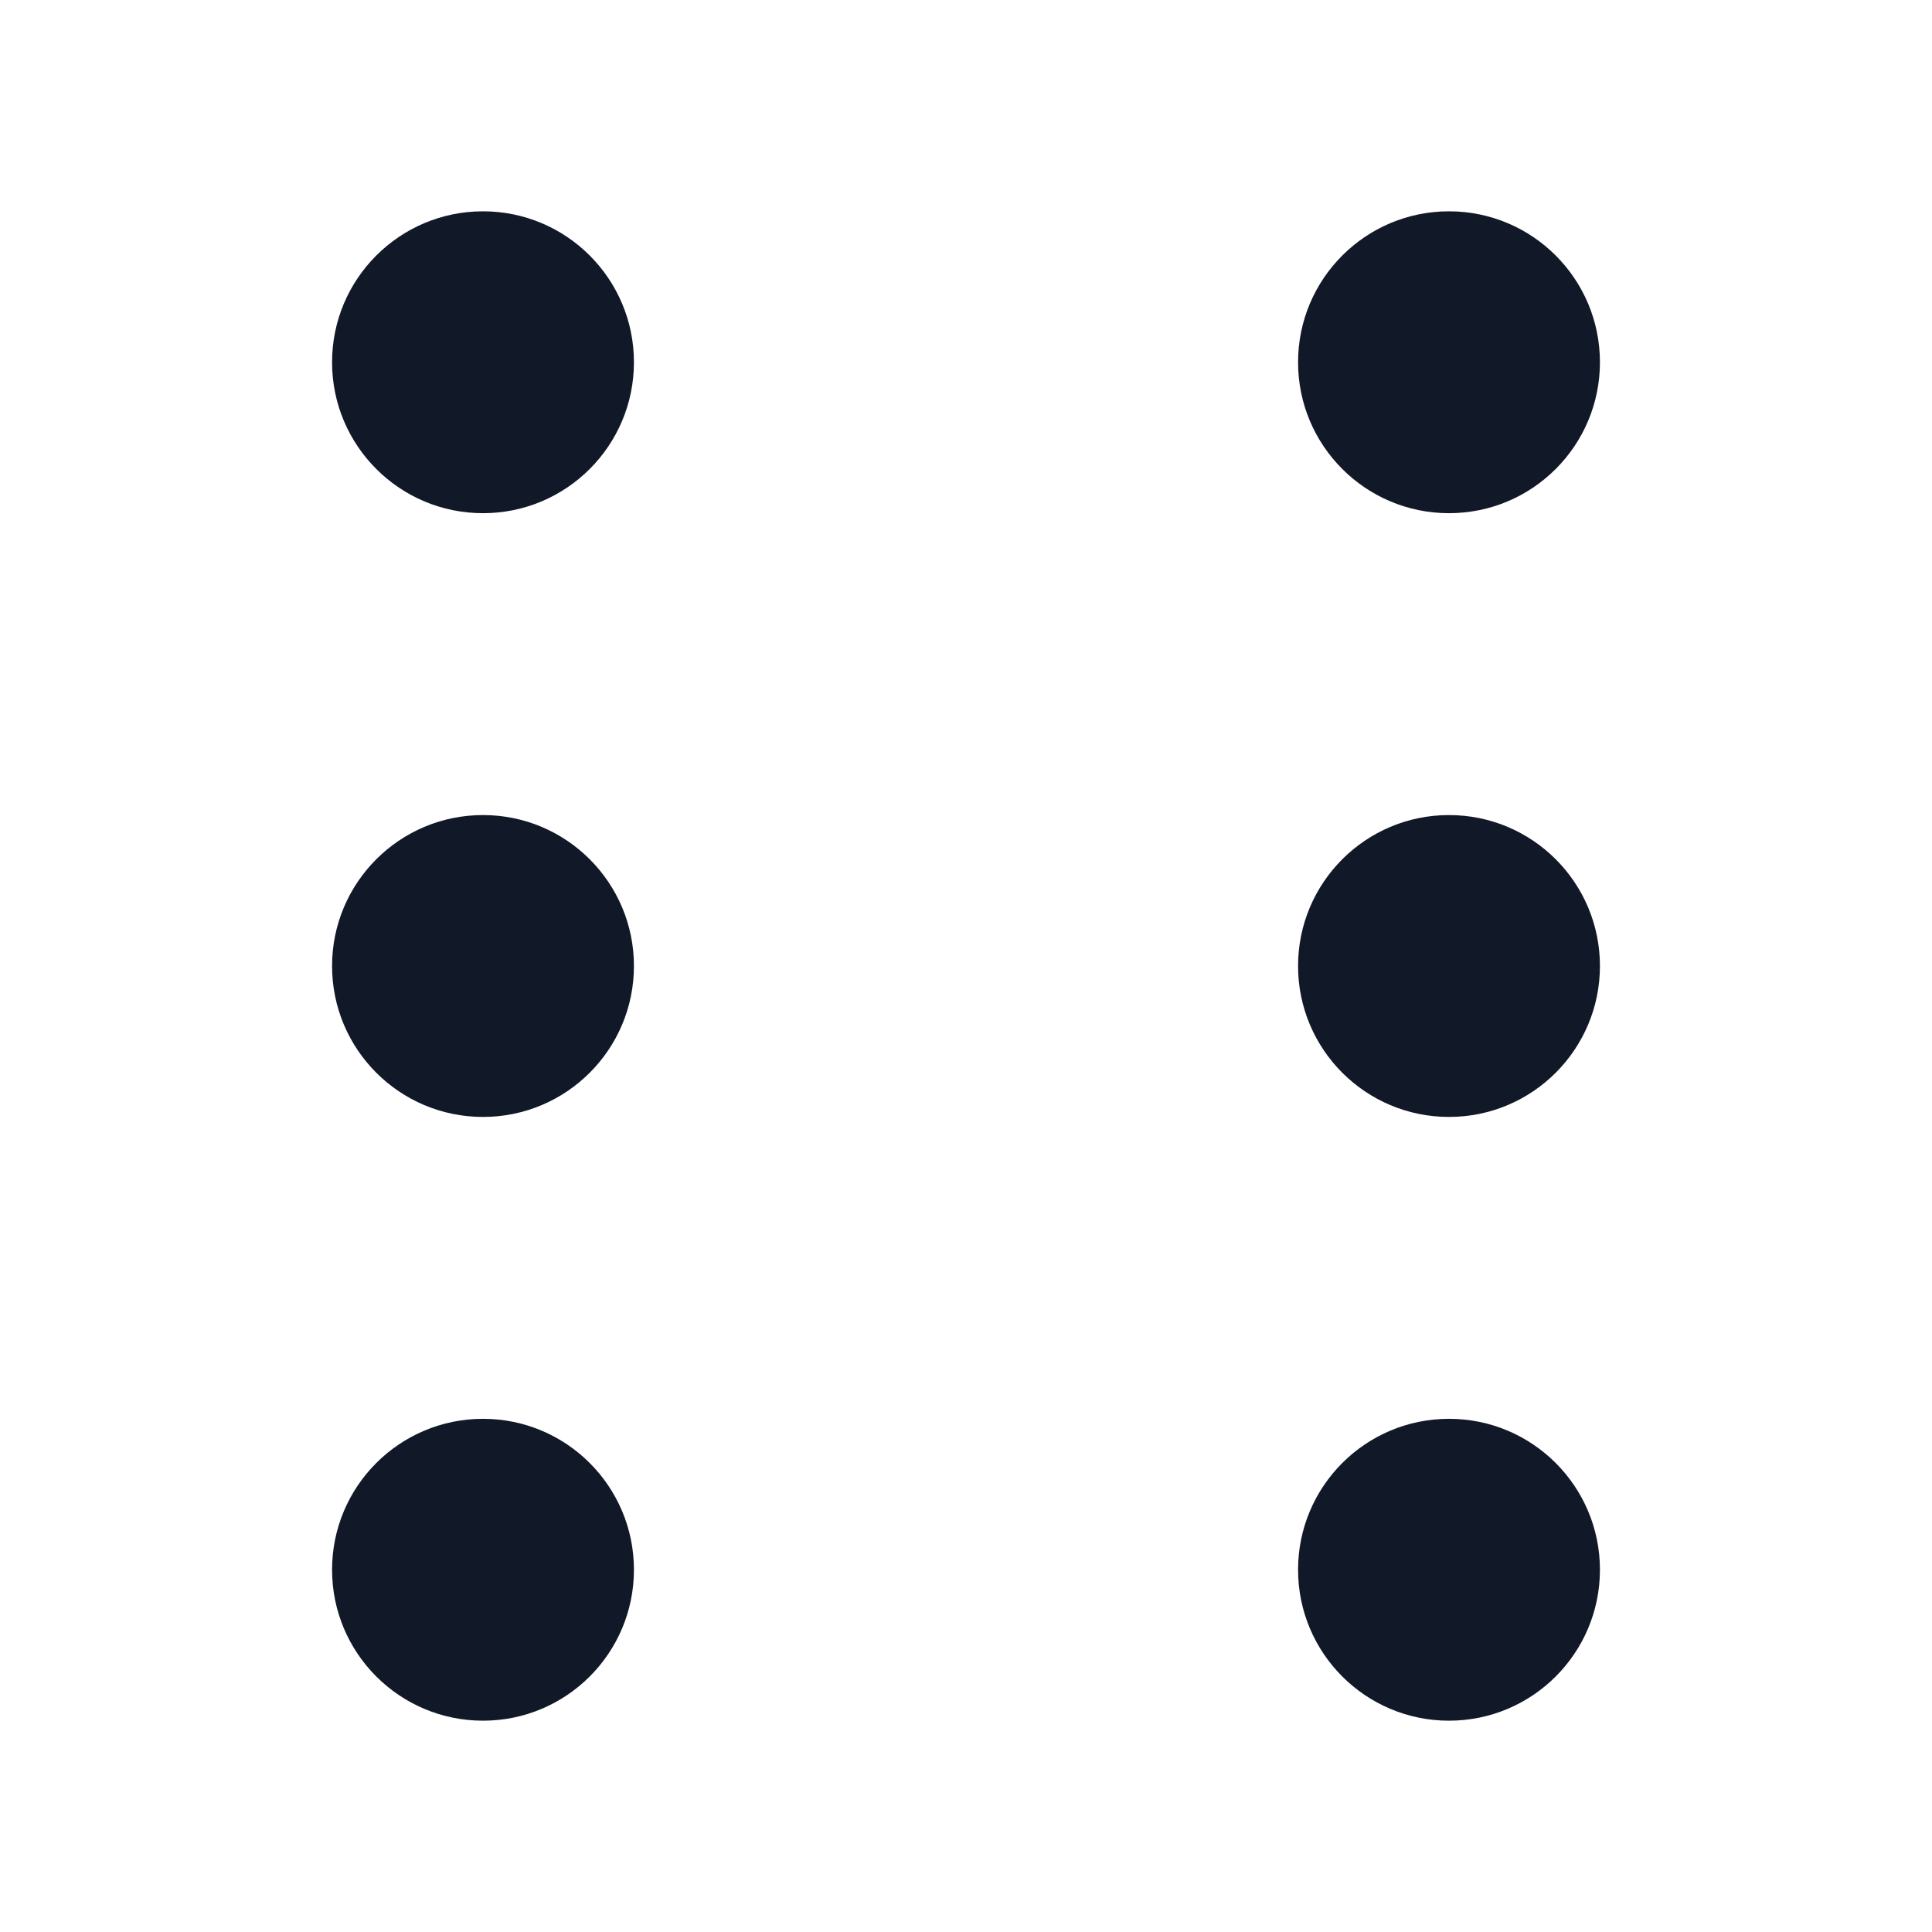
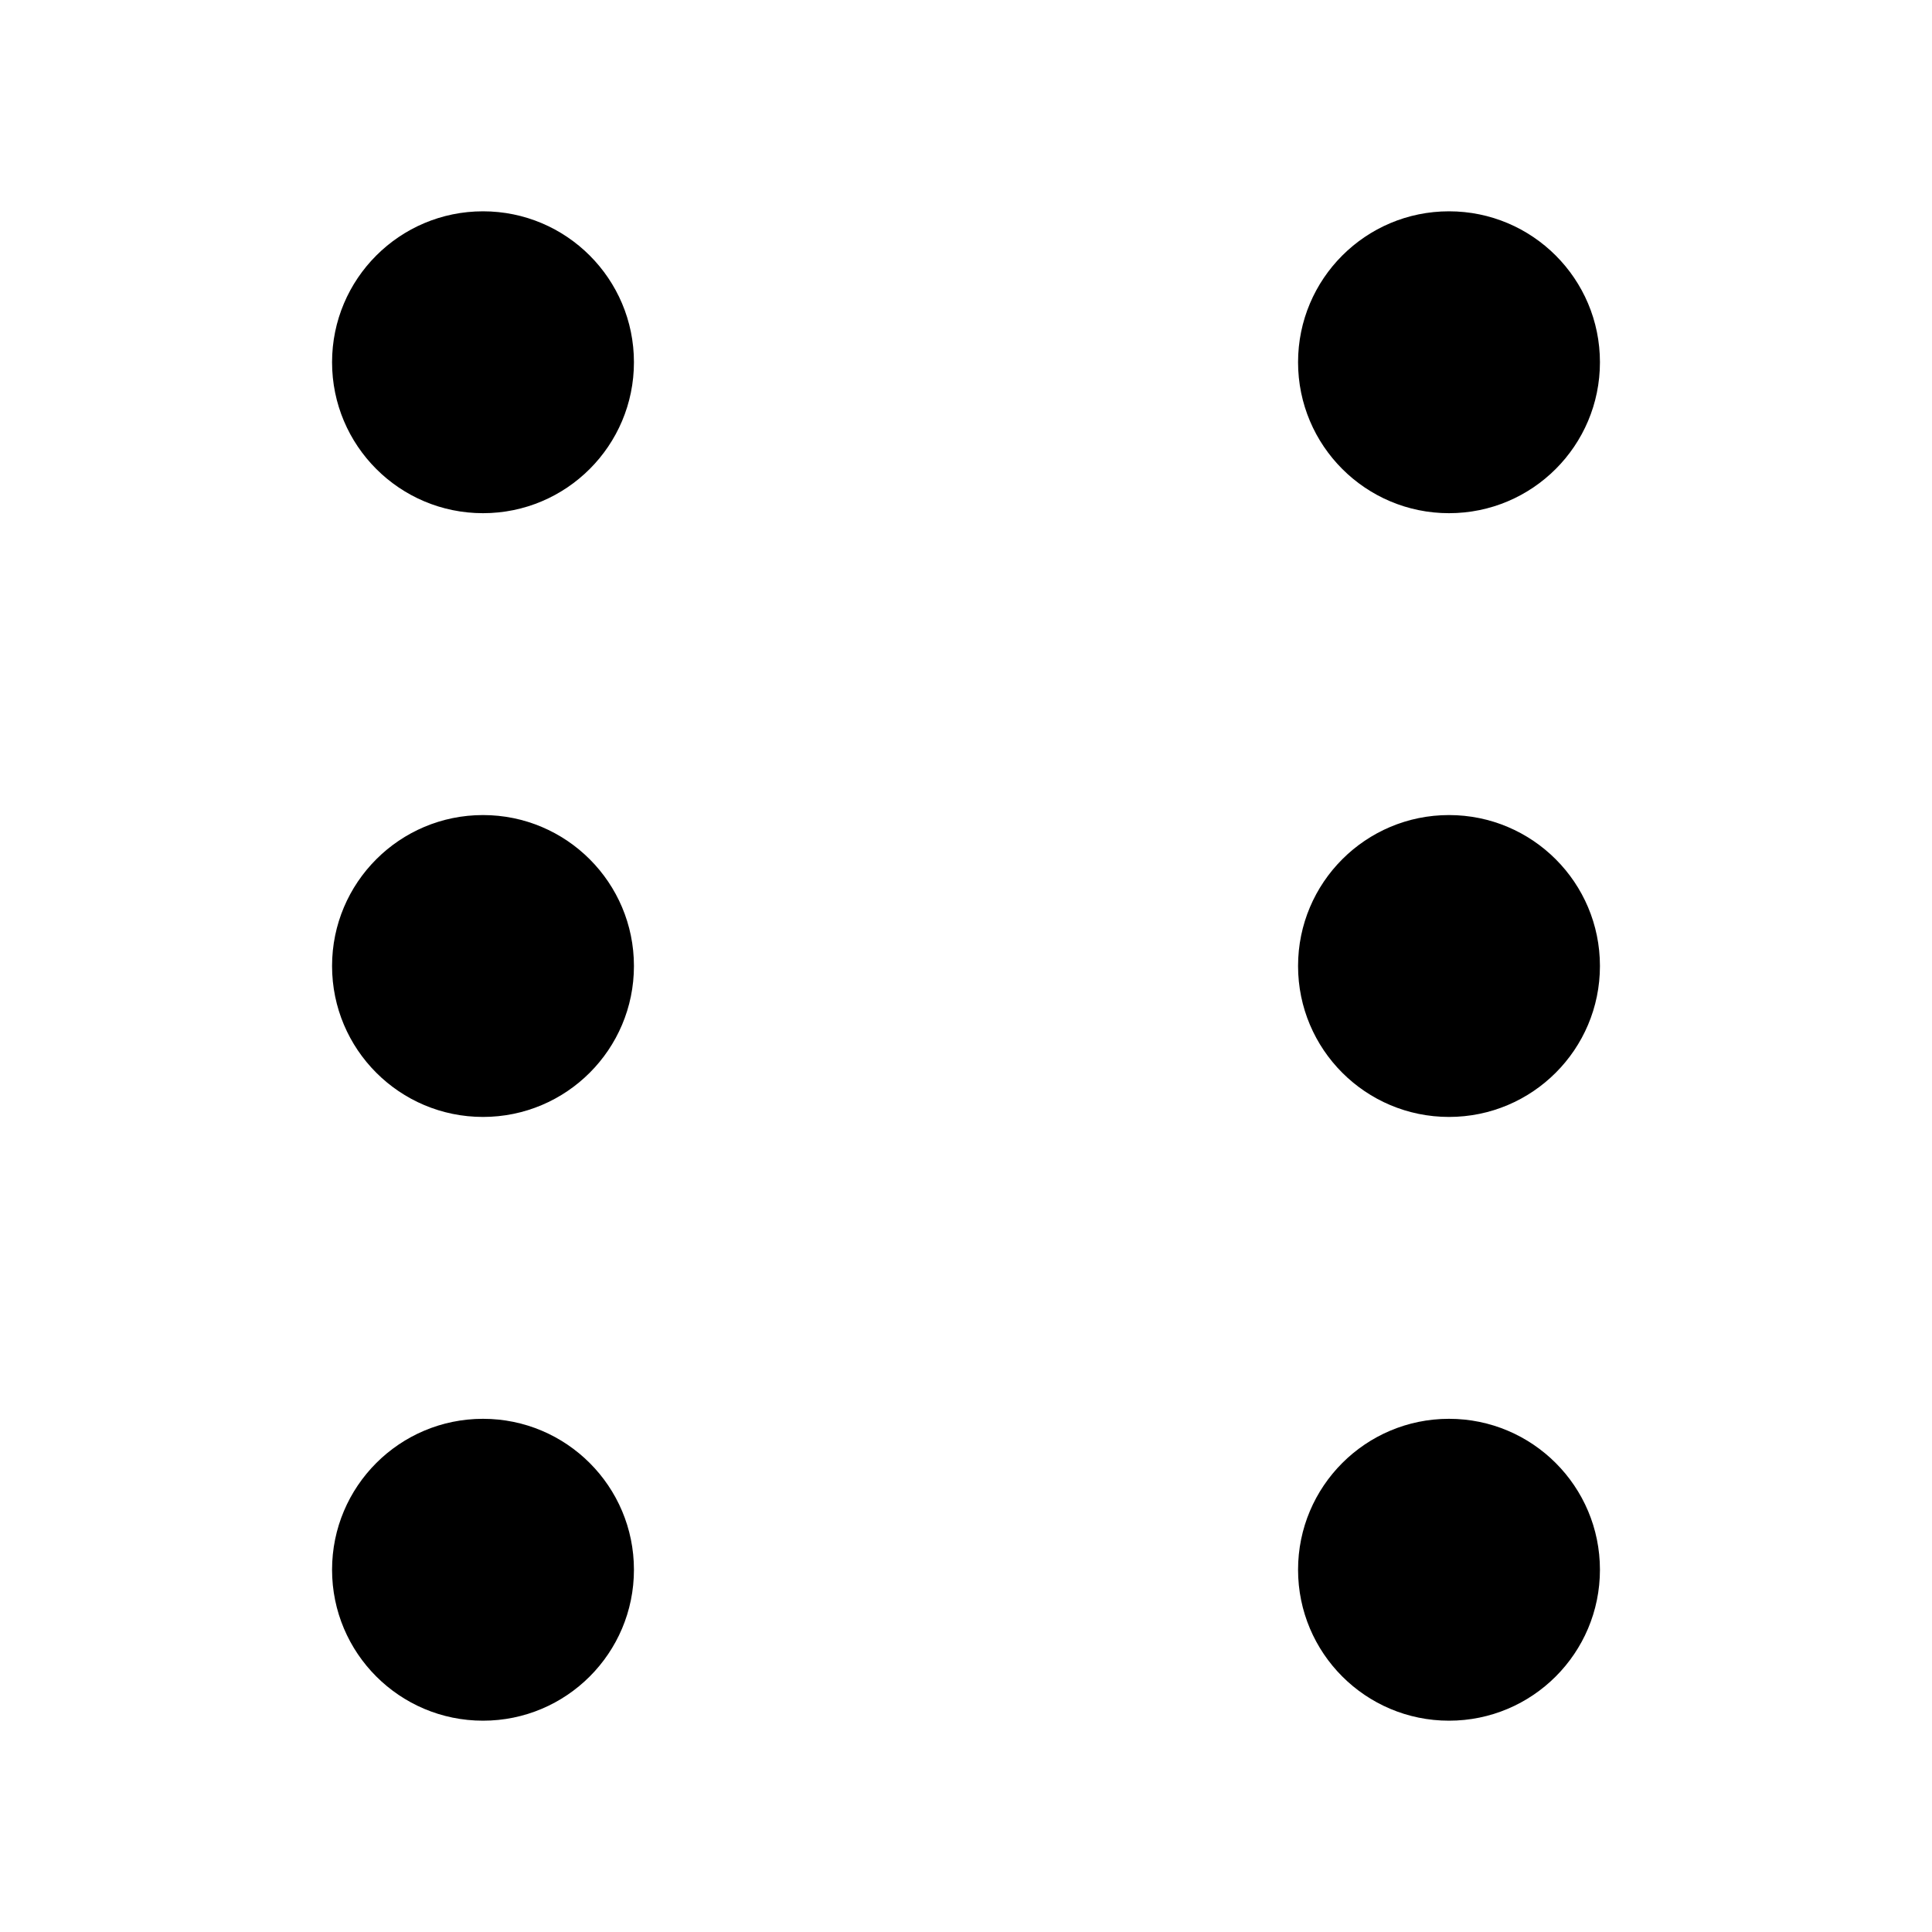
<svg xmlns="http://www.w3.org/2000/svg" viewBox="0 0 16 16" fill="none">
-   <g fill="#111827">
+   <g fill="currentColor">
    <circle cx="4" cy="3" r="1.25" />
    <circle cx="12" cy="3" r="1.25" />
    <circle cx="4" cy="8" r="1.25" />
    <circle cx="12" cy="8" r="1.25" />
    <circle cx="4" cy="13" r="1.25" />
    <circle cx="12" cy="13" r="1.25" />
  </g>
</svg>
